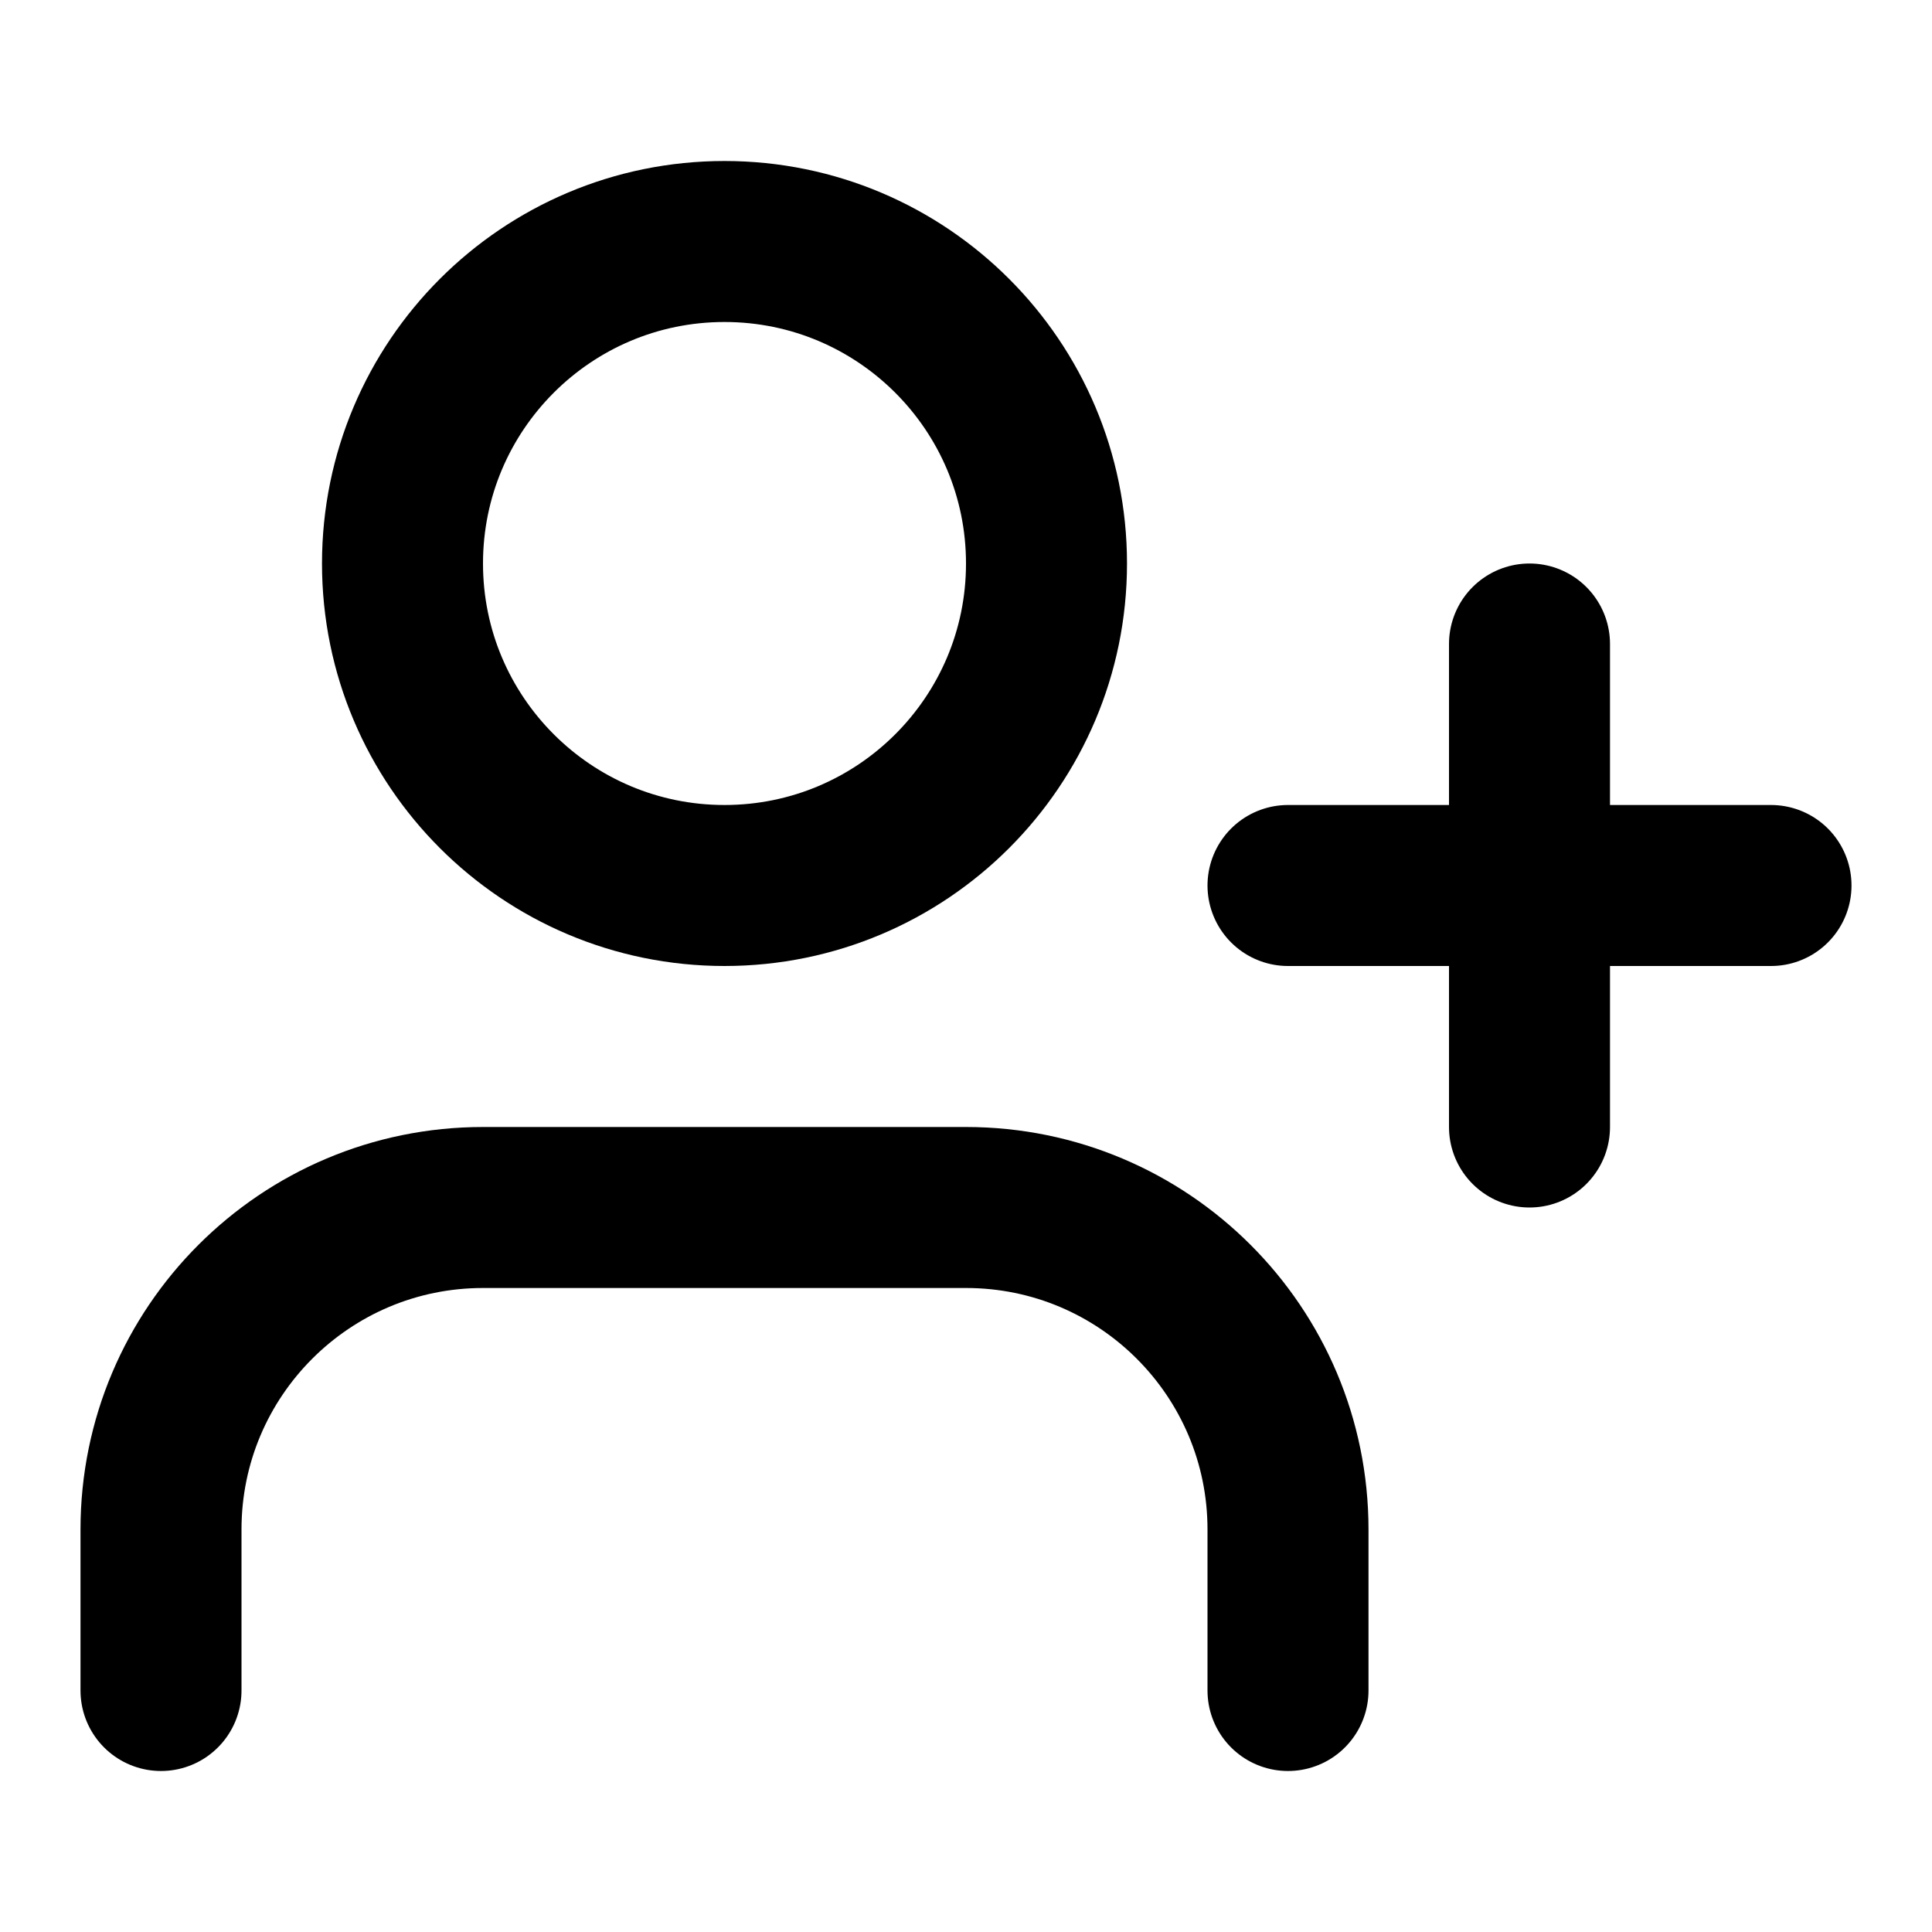
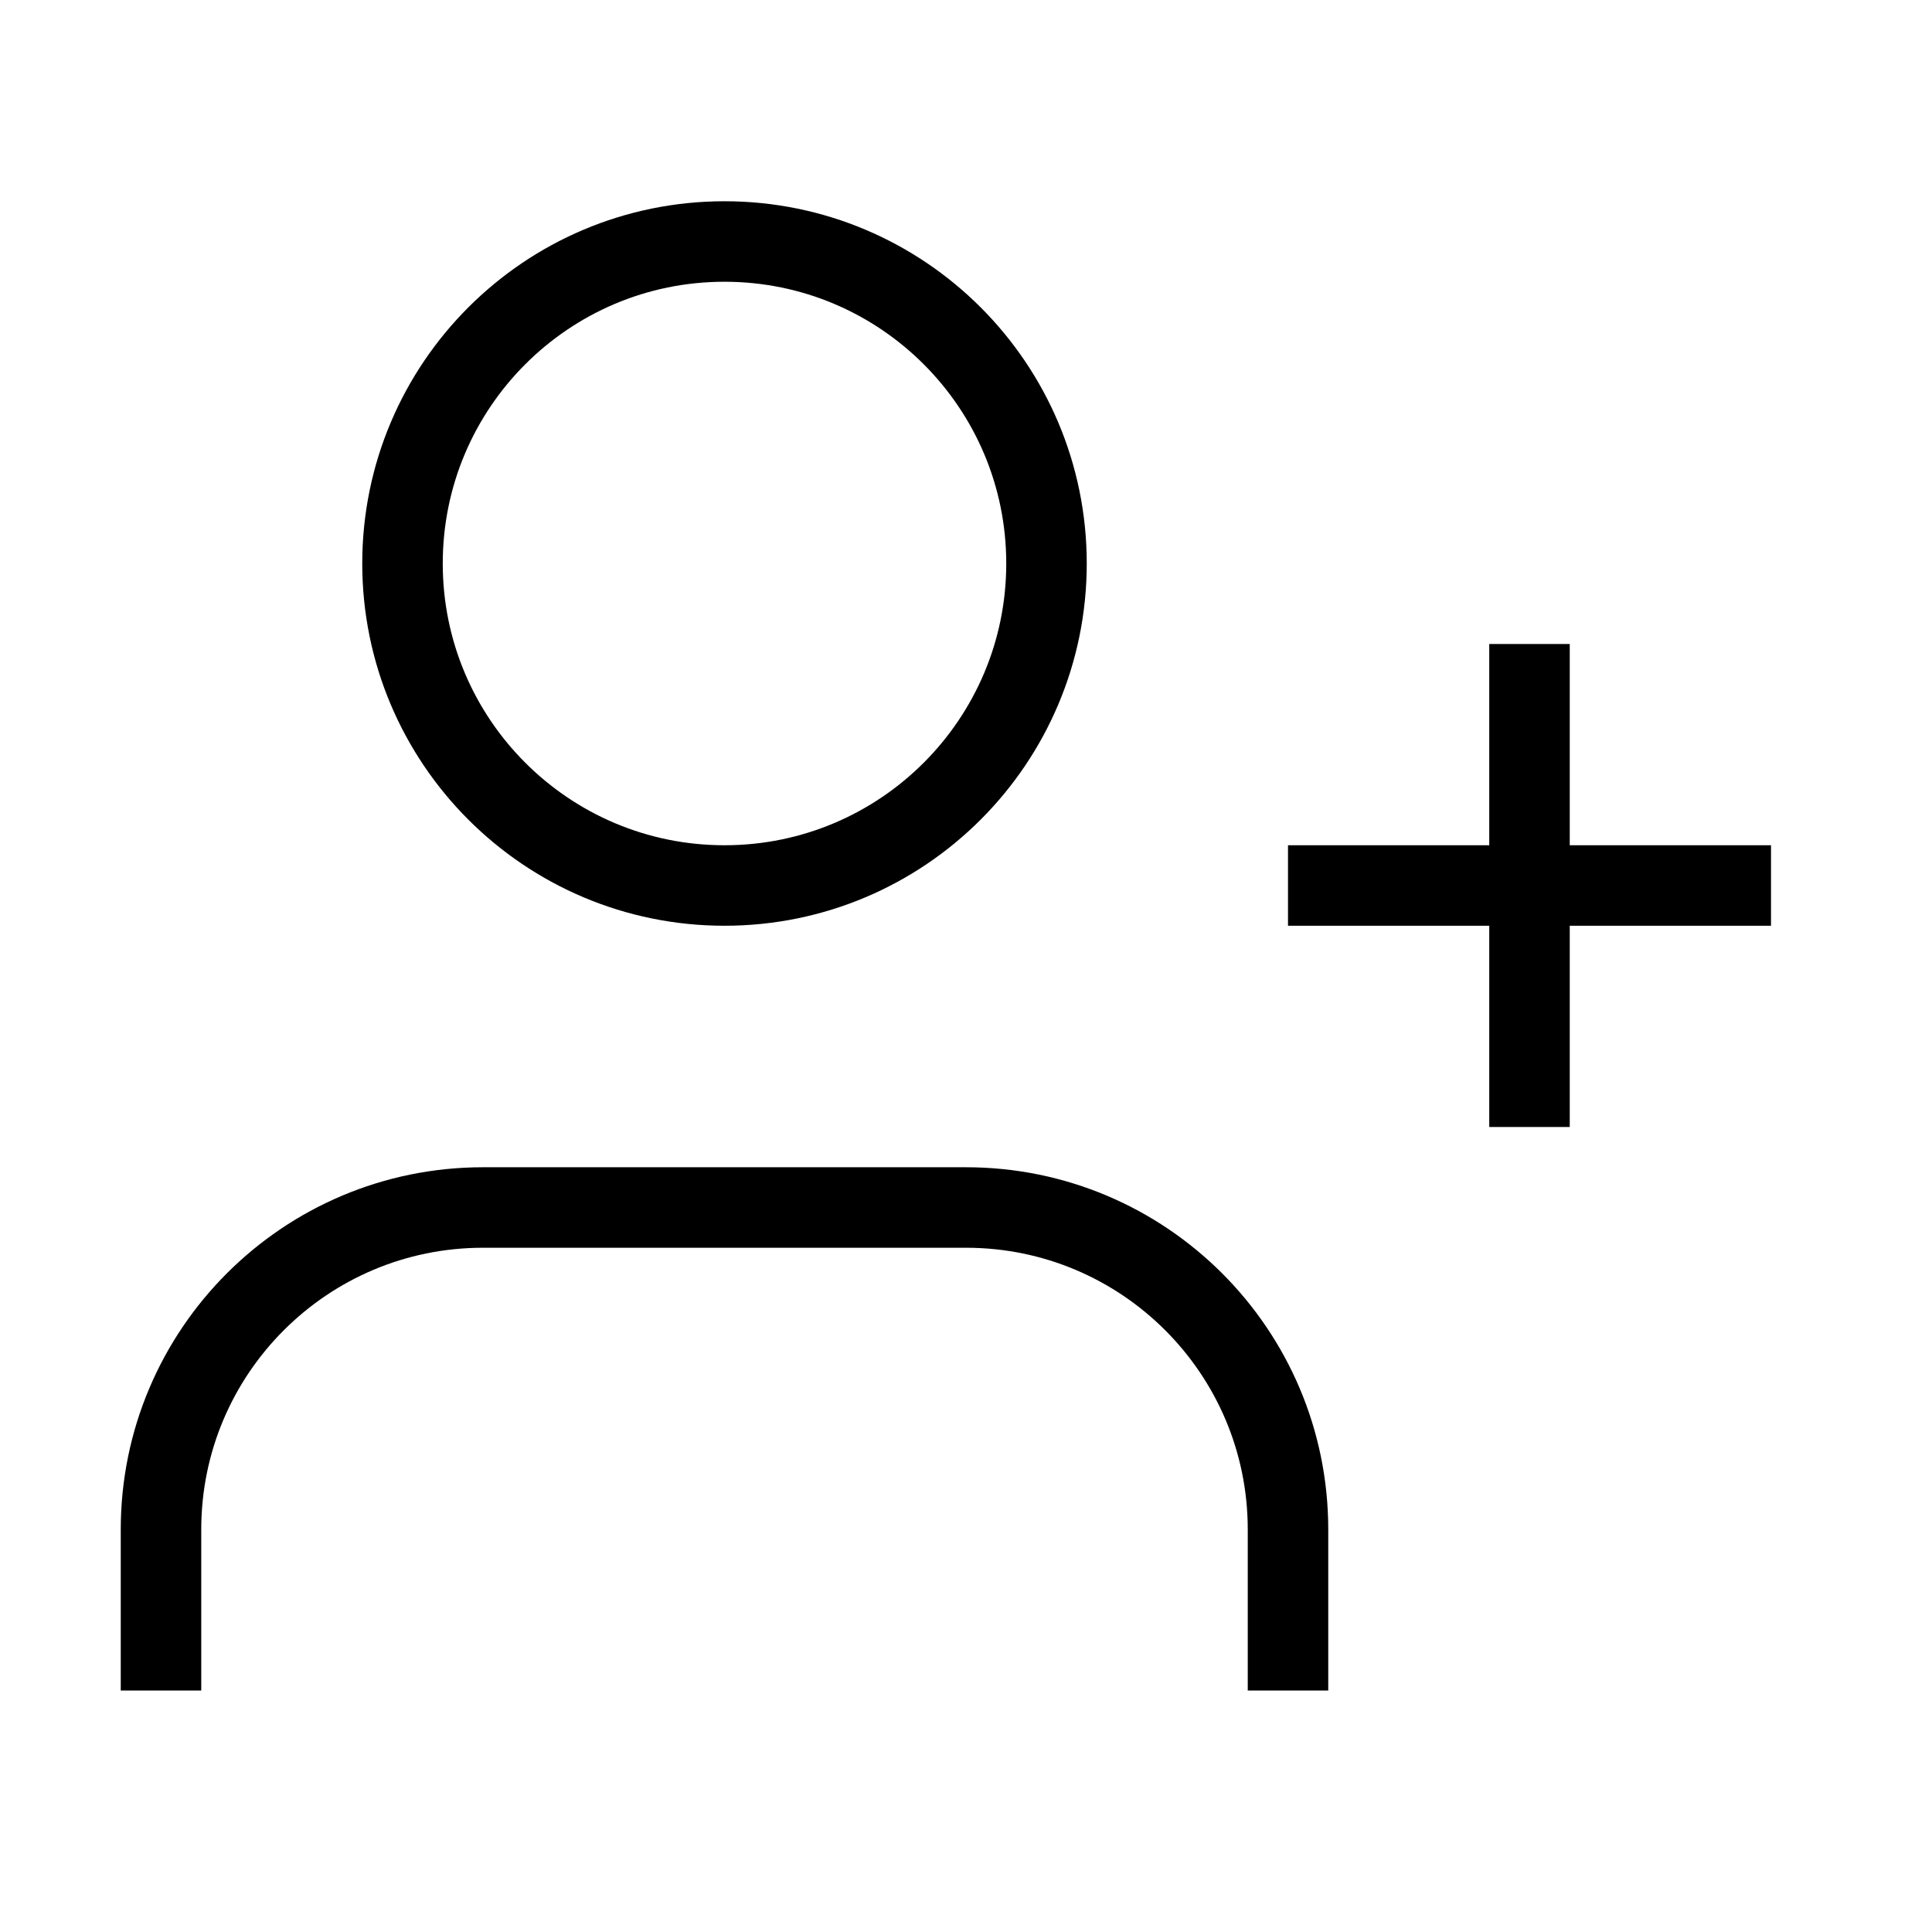
- <svg xmlns="http://www.w3.org/2000/svg" width="24" height="24" viewBox="0 0 24 24" fill="none" stroke="currentColor" stroke-width="2" stroke-linecap="round" stroke-linejoin="round" class="lucide lucide-user-plus h-5 w-5 mr-3 text-blue-400">
+ <svg xmlns="http://www.w3.org/2000/svg" width="24" height="24" viewBox="0 0 24 24" fill="none" stroke="currentColor" strokeWidth="2" strokeLinecap="round" strokeLinejoin="round" className="lucide lucide-user-plus h-5 w-5 mr-3 text-blue-400">
  <path d="M16 21v-2a4 4 0 0 0-4-4H6a4 4 0 0 0-4 4v2" />
  <circle cx="9" cy="7" r="4" />
  <line x1="19" x2="19" y1="8" y2="14" />
  <line x1="22" x2="16" y1="11" y2="11" />
</svg>
